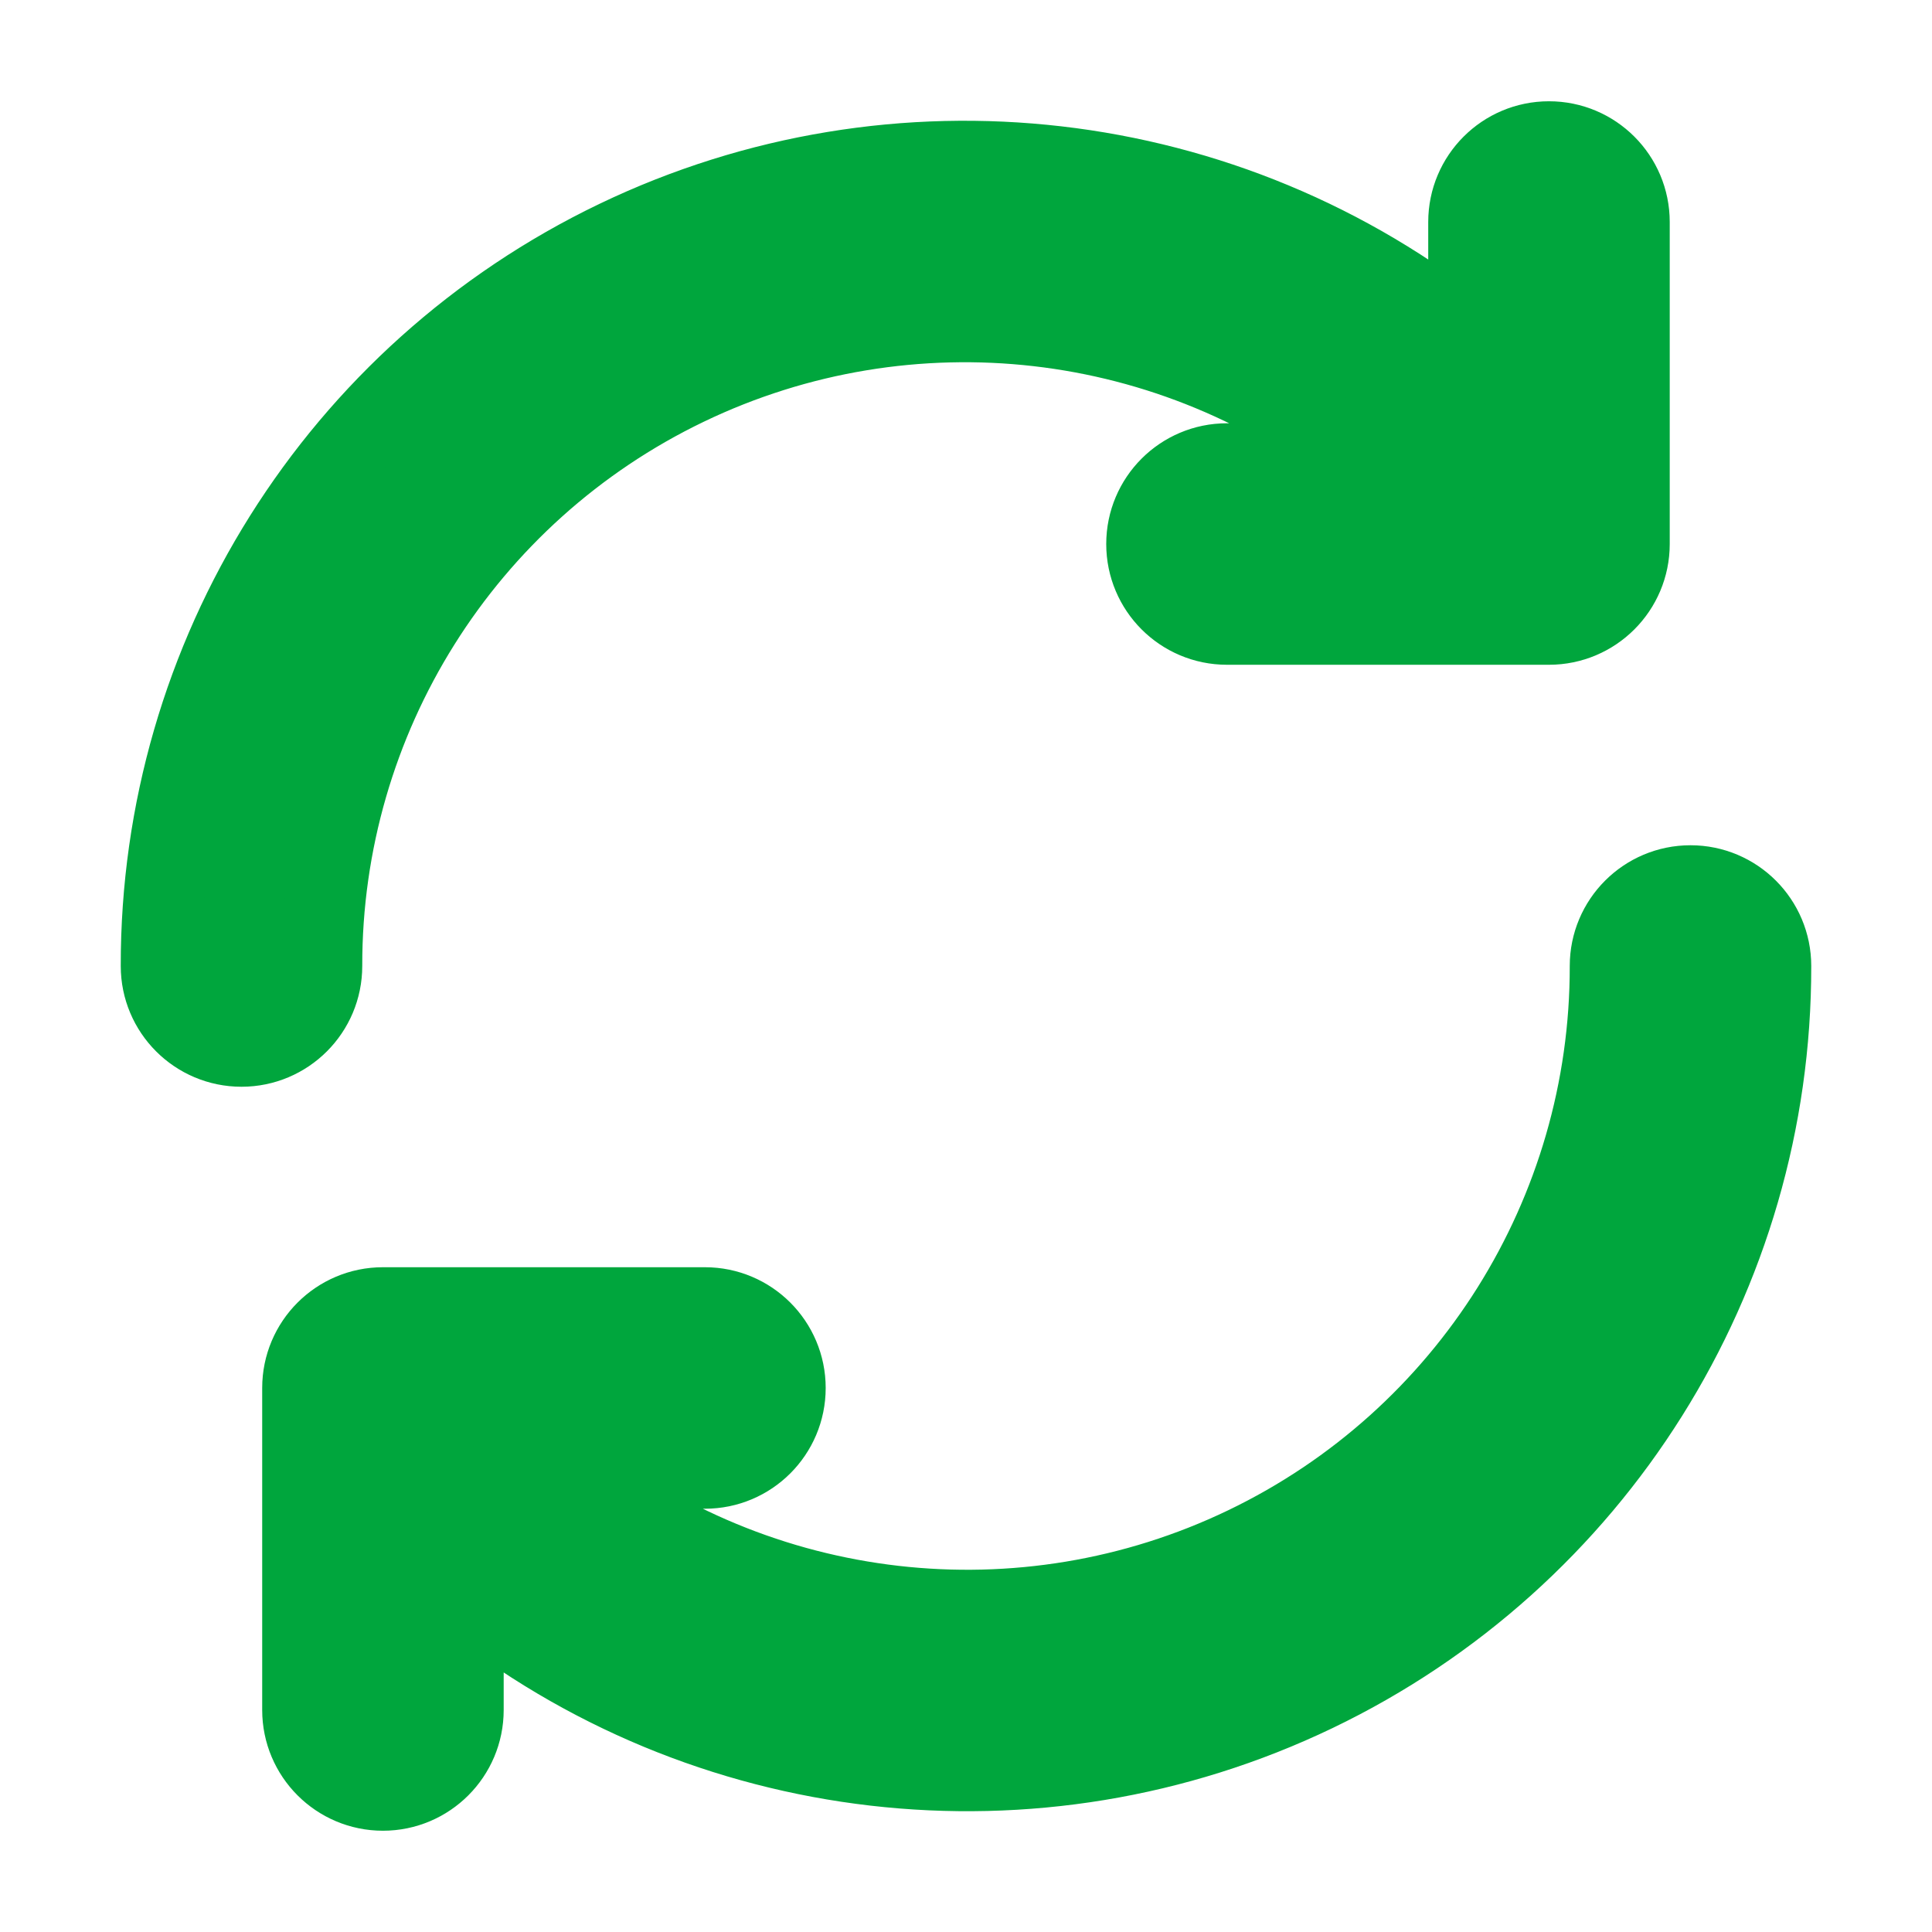
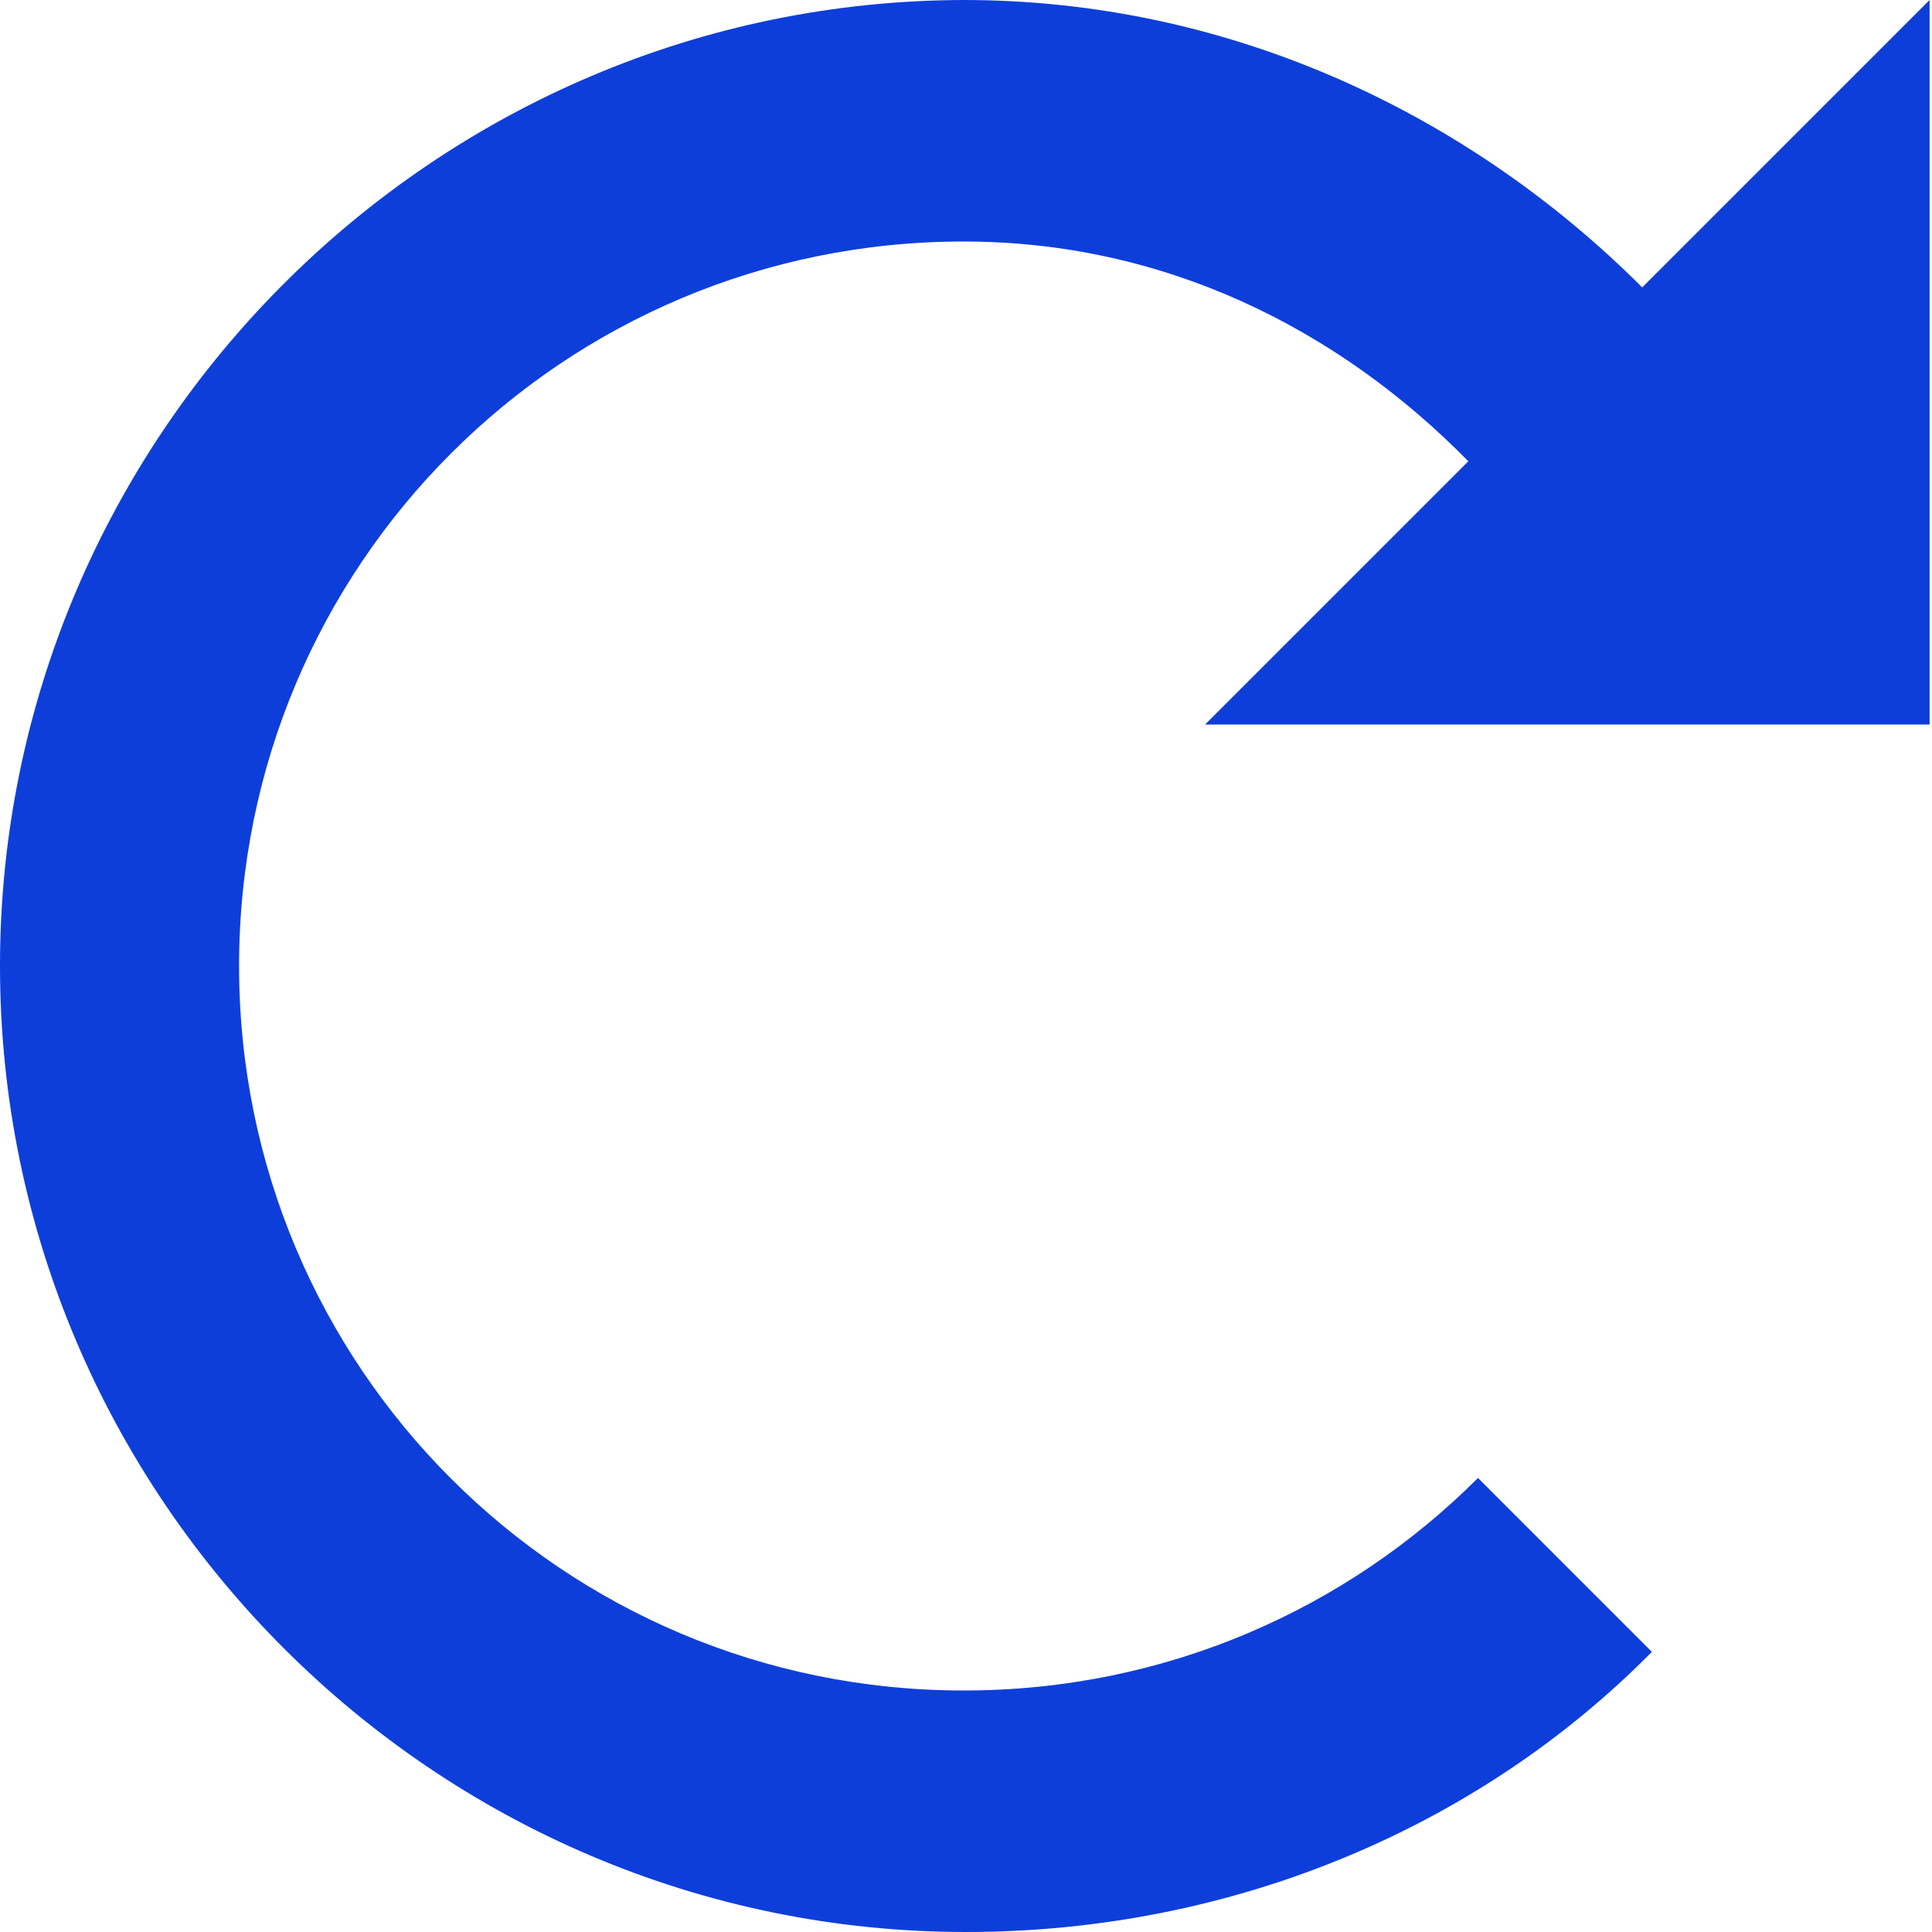
- <svg xmlns="http://www.w3.org/2000/svg" fill="#00A63D" width="64px" height="64px" viewBox="0 0 24 24" stroke="#00A63D">
-   <g id="SVGRepo_bgCarrier" stroke-width="0" />
-   <g id="SVGRepo_tracerCarrier" stroke-linecap="round" stroke-linejoin="round" />
-   <g id="SVGRepo_iconCarrier">
-     <path d="M4,12a1,1,0,0,1-2,0A9.983,9.983,0,0,1,18.242,4.206V2.758a1,1,0,1,1,2,0v4a1,1,0,0,1-1,1h-4a1,1,0,0,1,0-2h1.743A7.986,7.986,0,0,0,4,12Zm17-1a1,1,0,0,0-1,1A7.986,7.986,0,0,1,7.015,18.242H8.757a1,1,0,1,0,0-2h-4a1,1,0,0,0-1,1v4a1,1,0,0,0,2,0V19.794A9.984,9.984,0,0,0,22,12,1,1,0,0,0,21,11Z" />
-   </g>
+ <svg xmlns="http://www.w3.org/2000/svg" width="200" height="200" viewBox="0 0 8 8">
+   <path fill="#0E3EDA" d="M4 0C1.8 0 0 1.8 0 4s1.8 4 4 4c1.1 0 2.12-.43 2.84-1.16l-.72-.72c-.54.54-1.29.88-2.13.88c-1.66 0-3-1.34-3-3s1.34-3 3-3c.83 0 1.55.36 2.09.91L4.99 3h3V0L6.8 1.19C6.08.47 5.09 0 3.99 0z" />
</svg>
